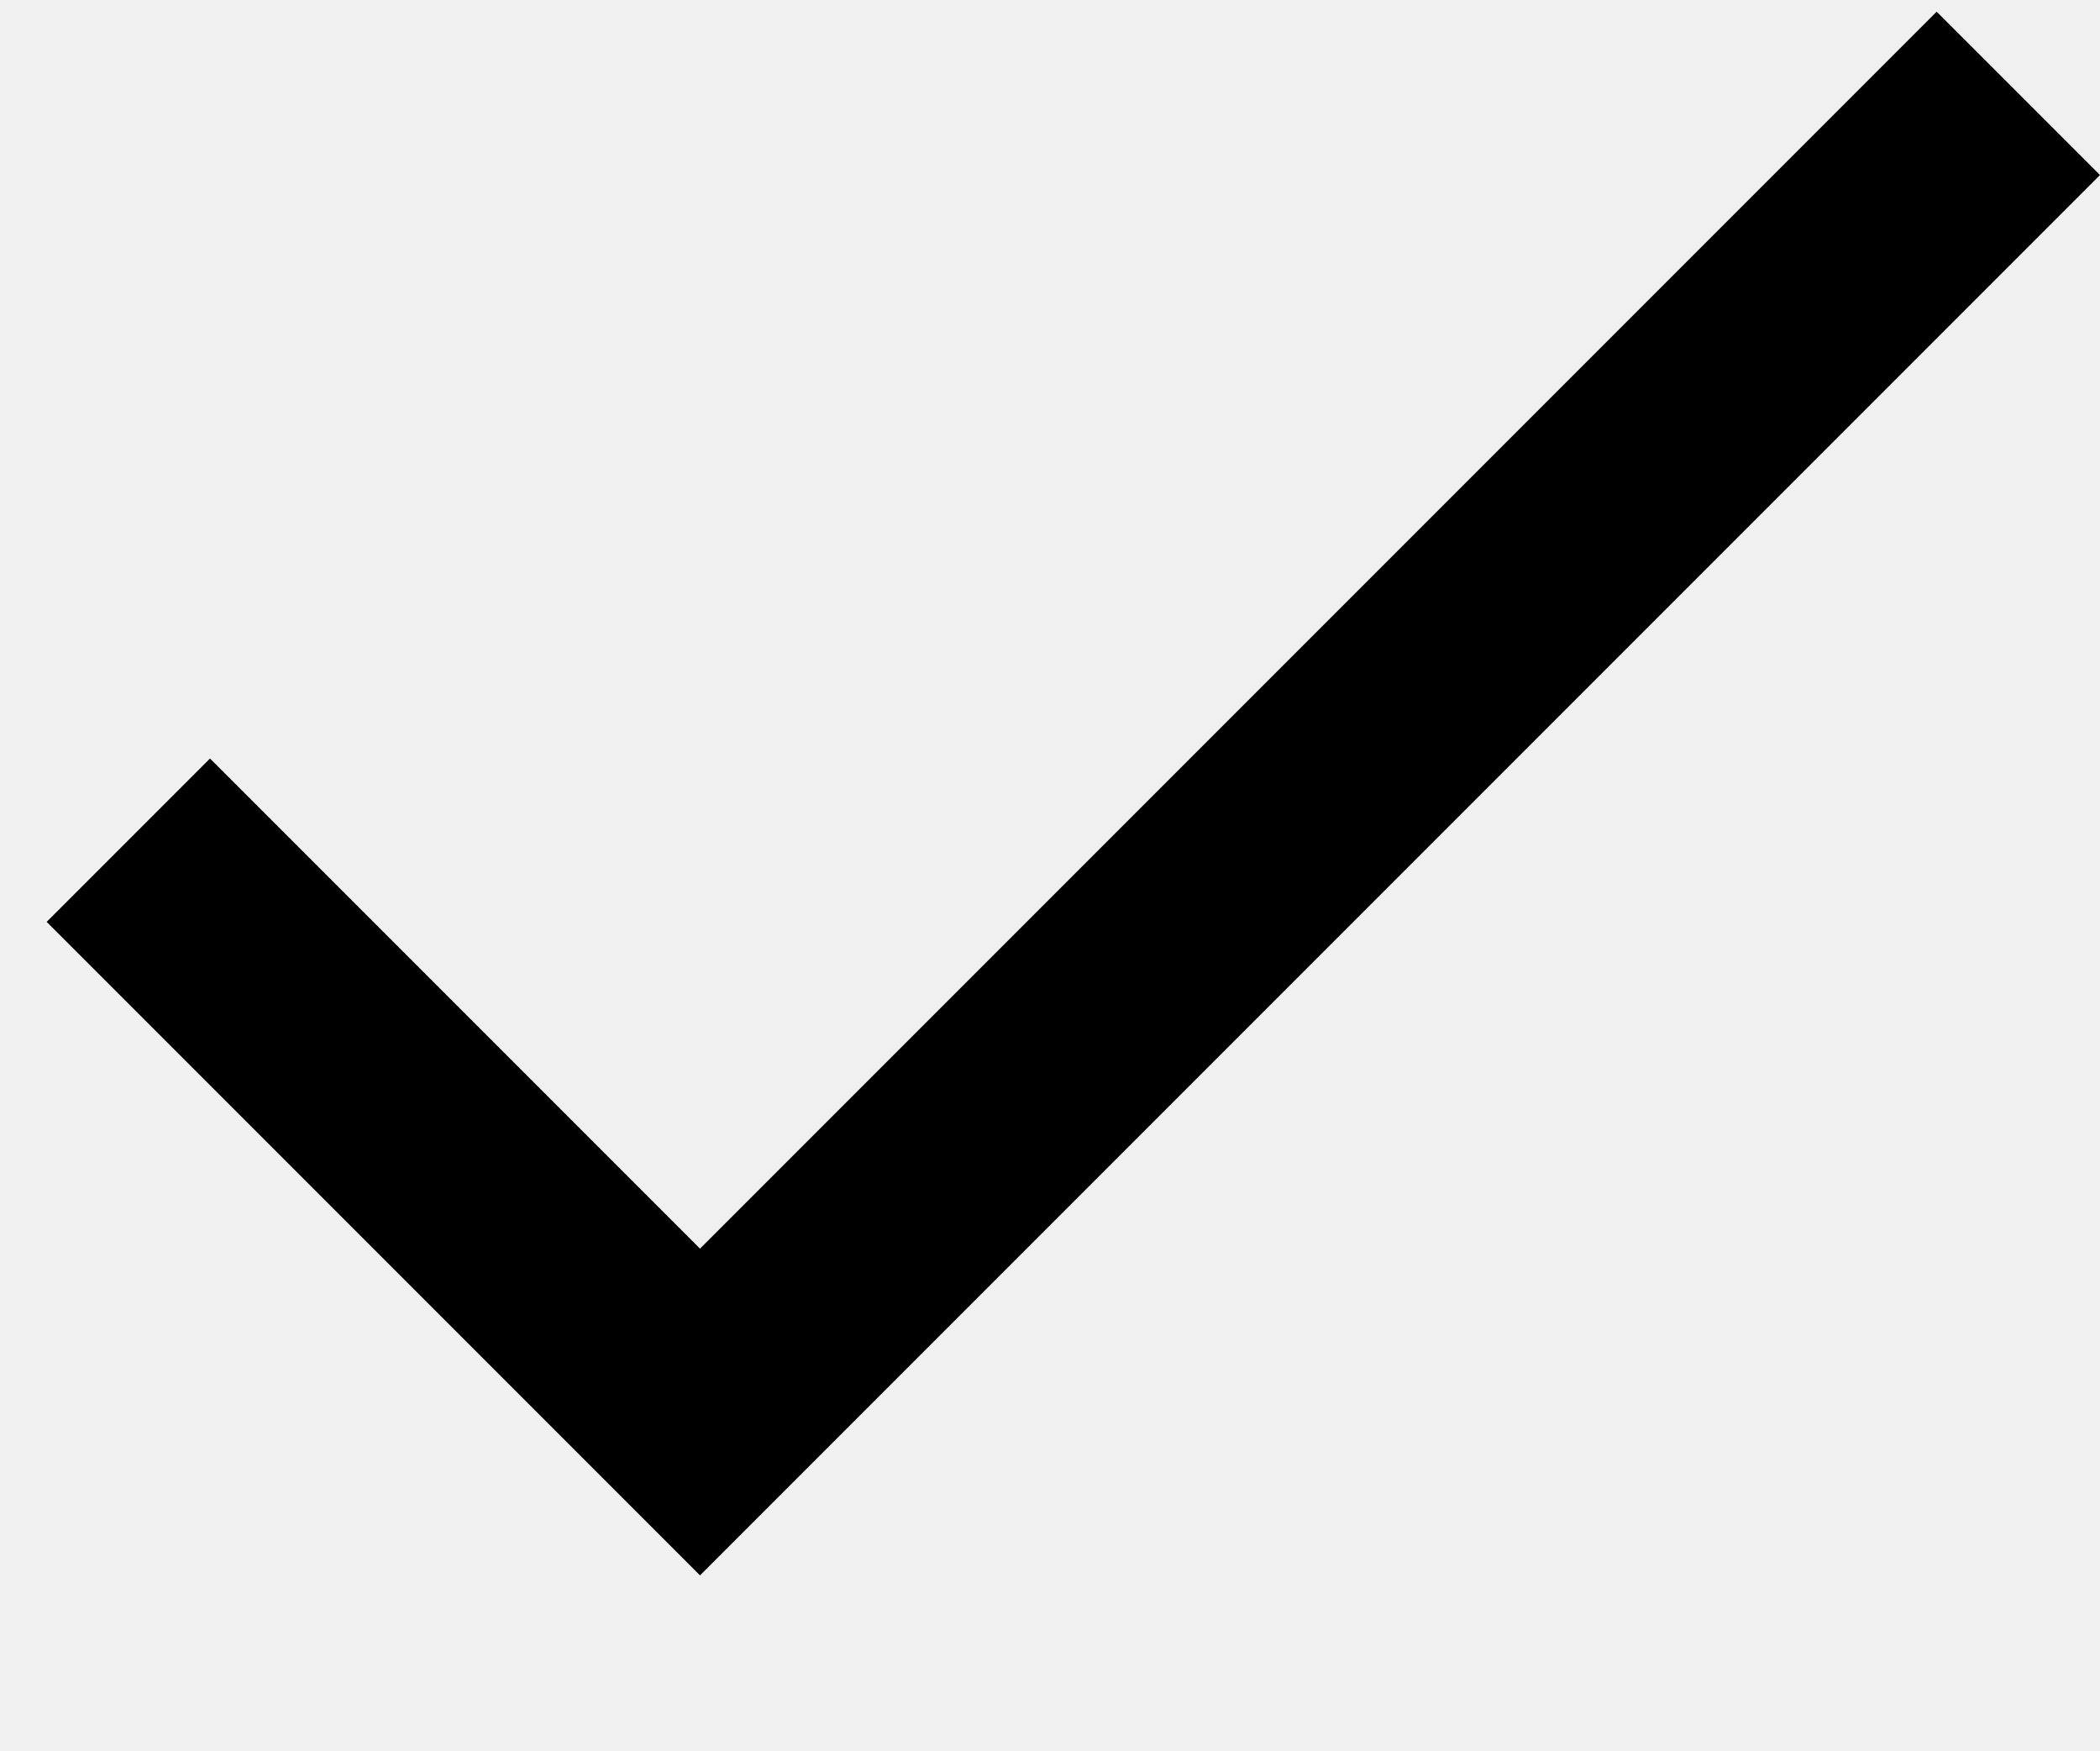
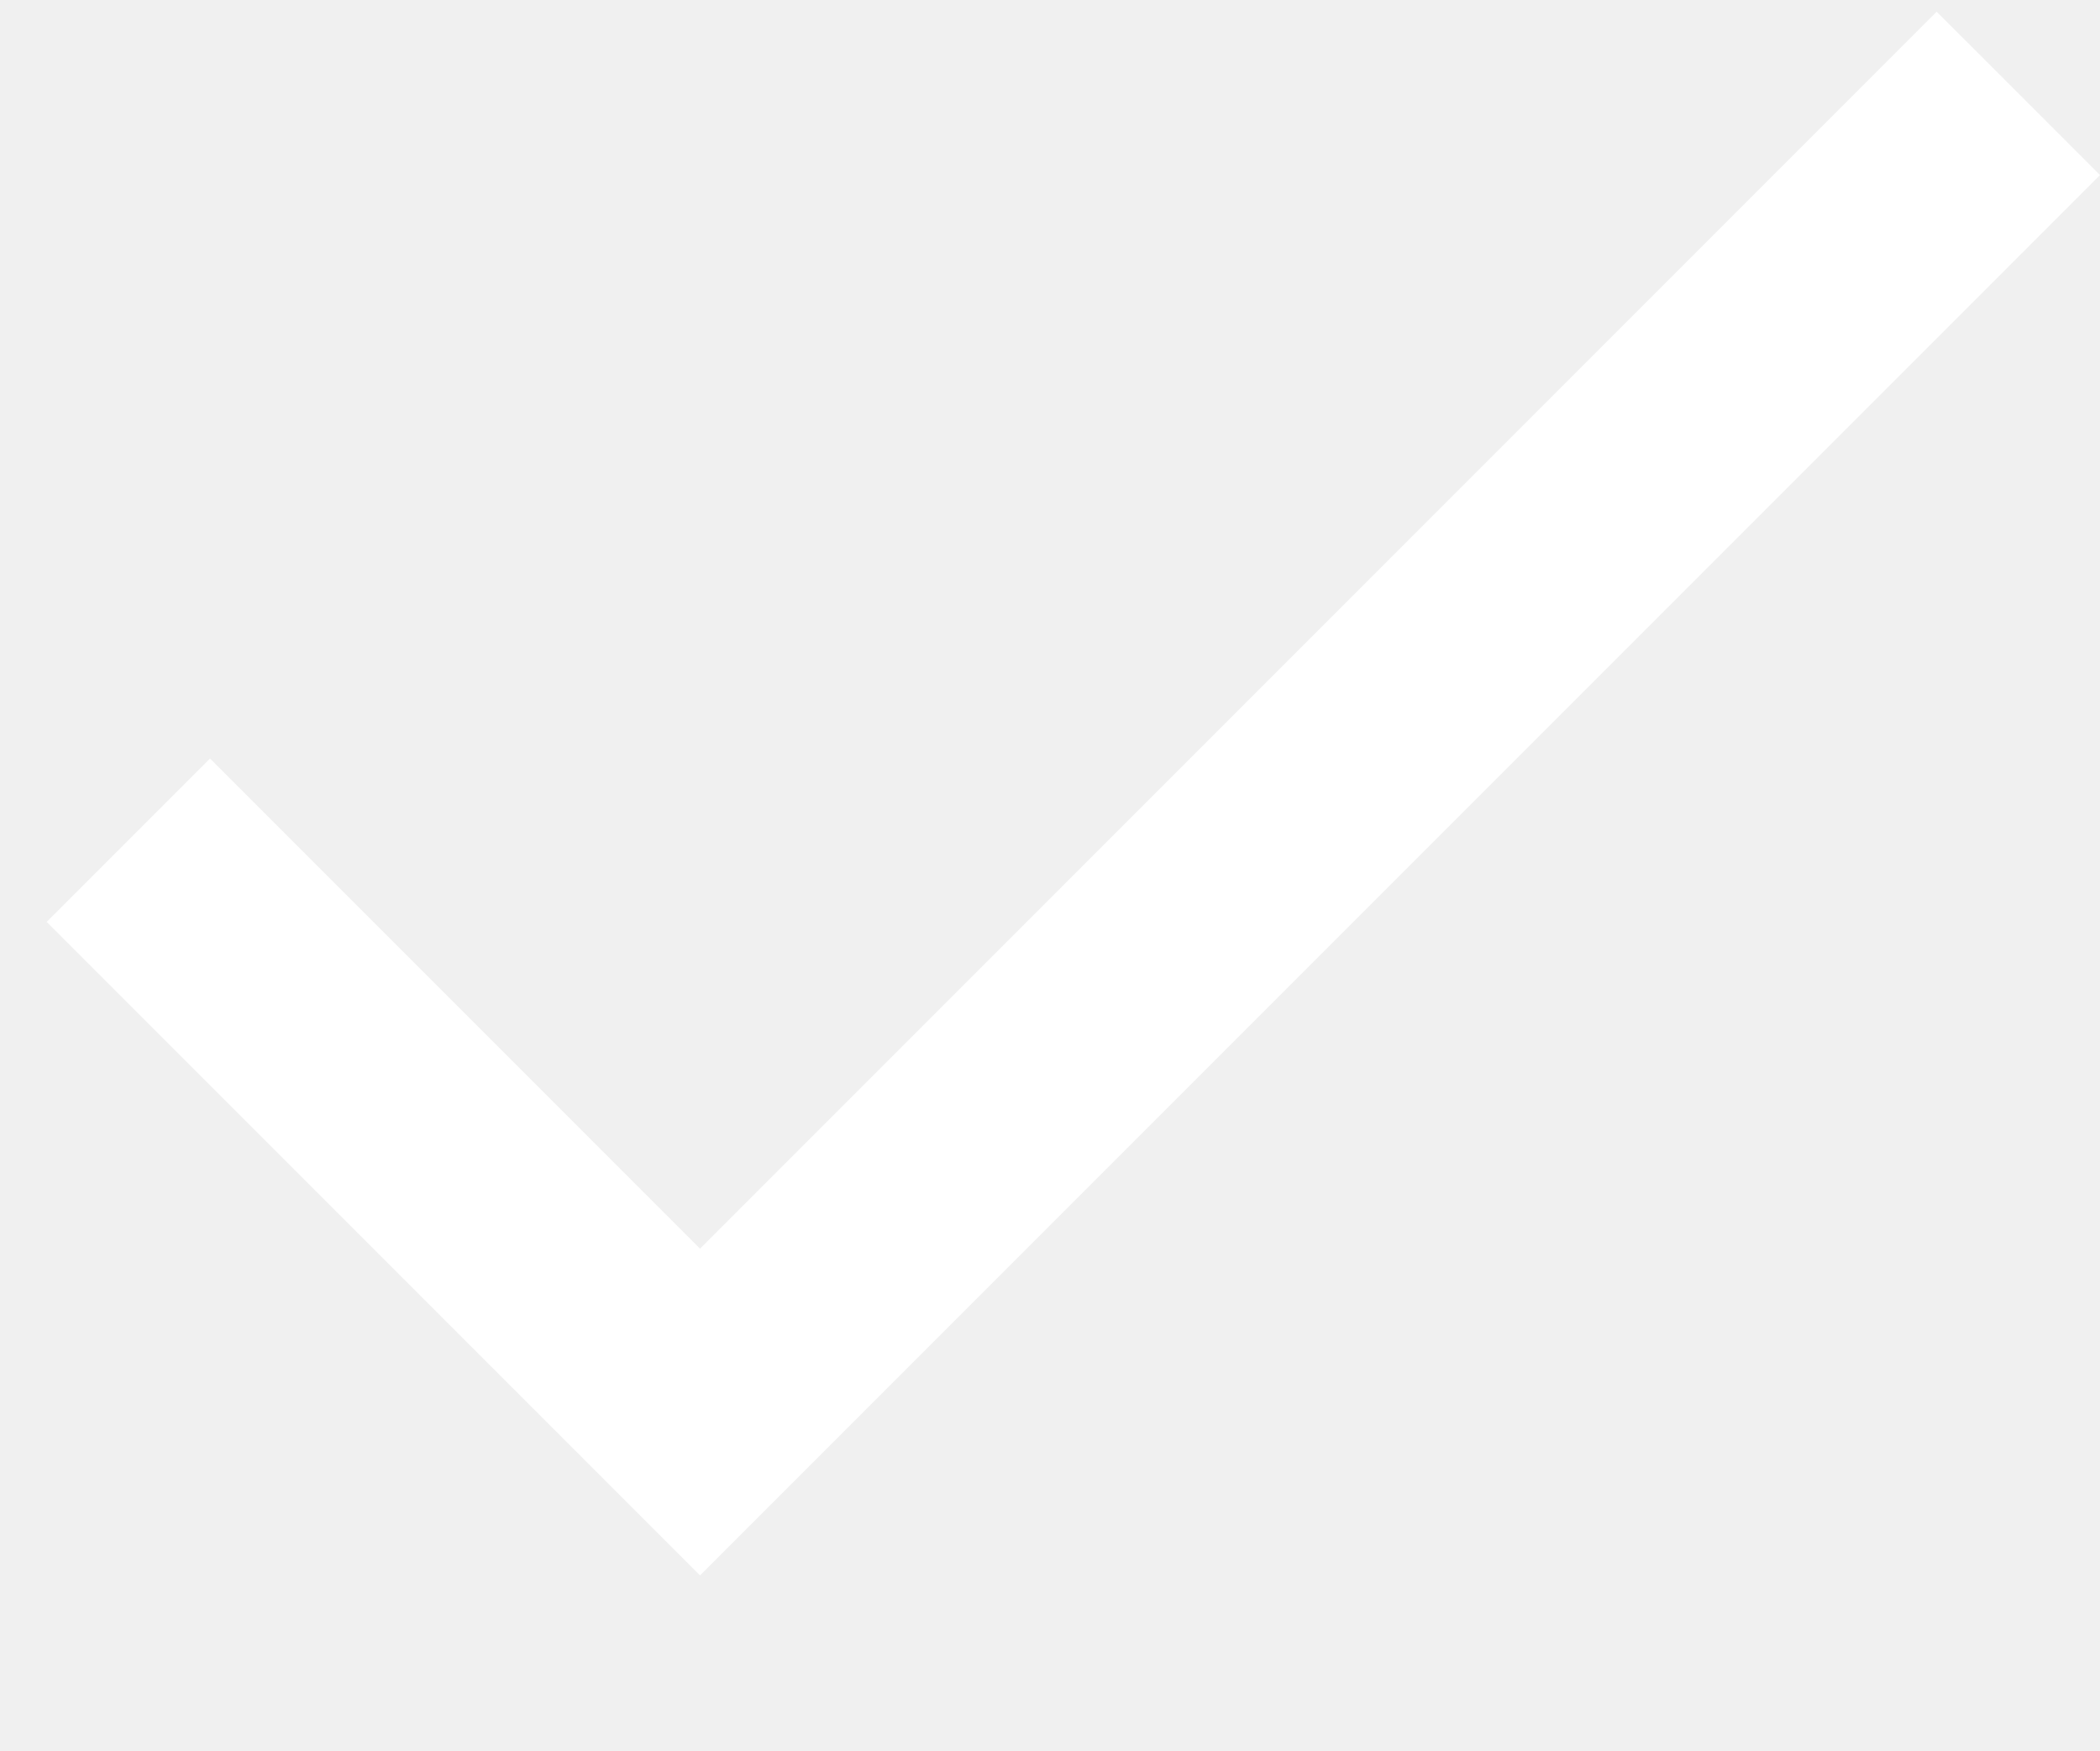
<svg xmlns="http://www.w3.org/2000/svg" height="15px" version="1.1" viewBox="0 0 18 15" width="18px">
  <defs />
  <g fill="none" fill-rule="evenodd" id="Page-1" stroke="none" stroke-width="1">
-     <g fill="#000000" id="Core" transform="translate(-423, -47)">
+     <g fill="#FFFFFF" id="Core" transform="translate(-423, -47)">
      <g id="check" transform="translate(423, 47.5)">
        <path d="M6,10.2 L1.8,6 L0.4,7.4 L6,13 L18,1 L16.6,-0.4 L6,10.2 Z" id="Shape" />
      </g>
    </g>
  </g>
</svg>
